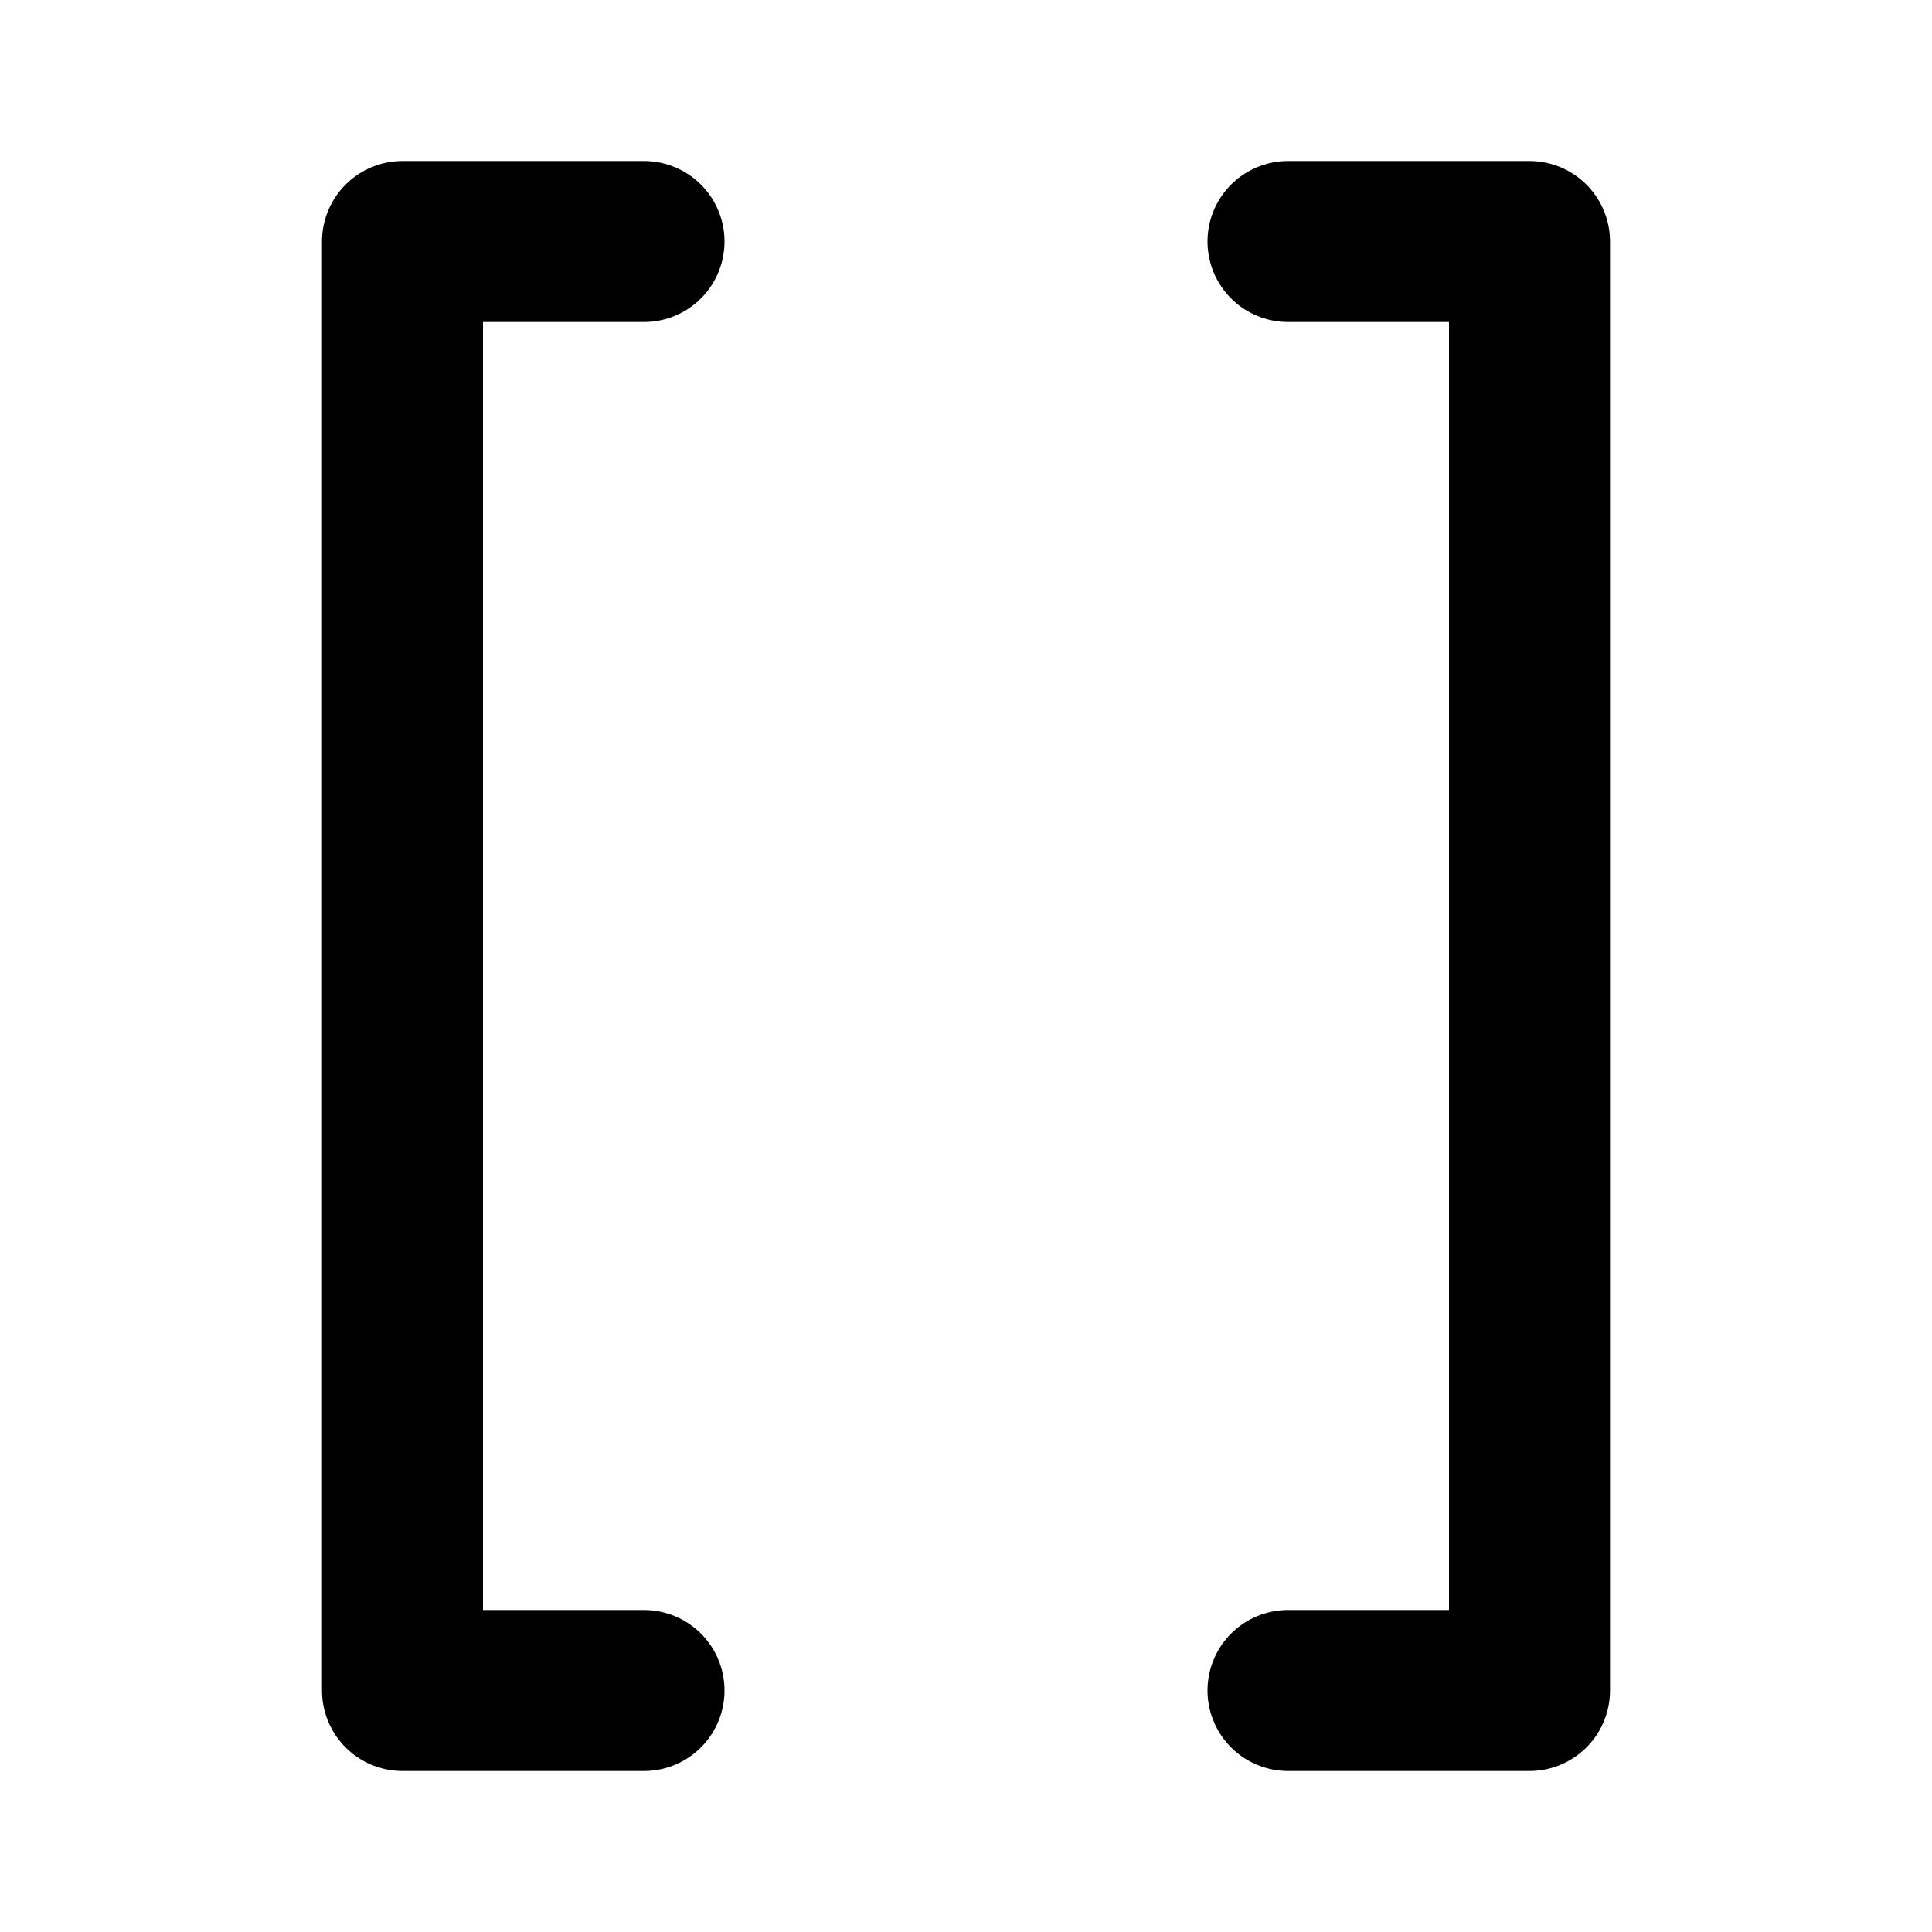
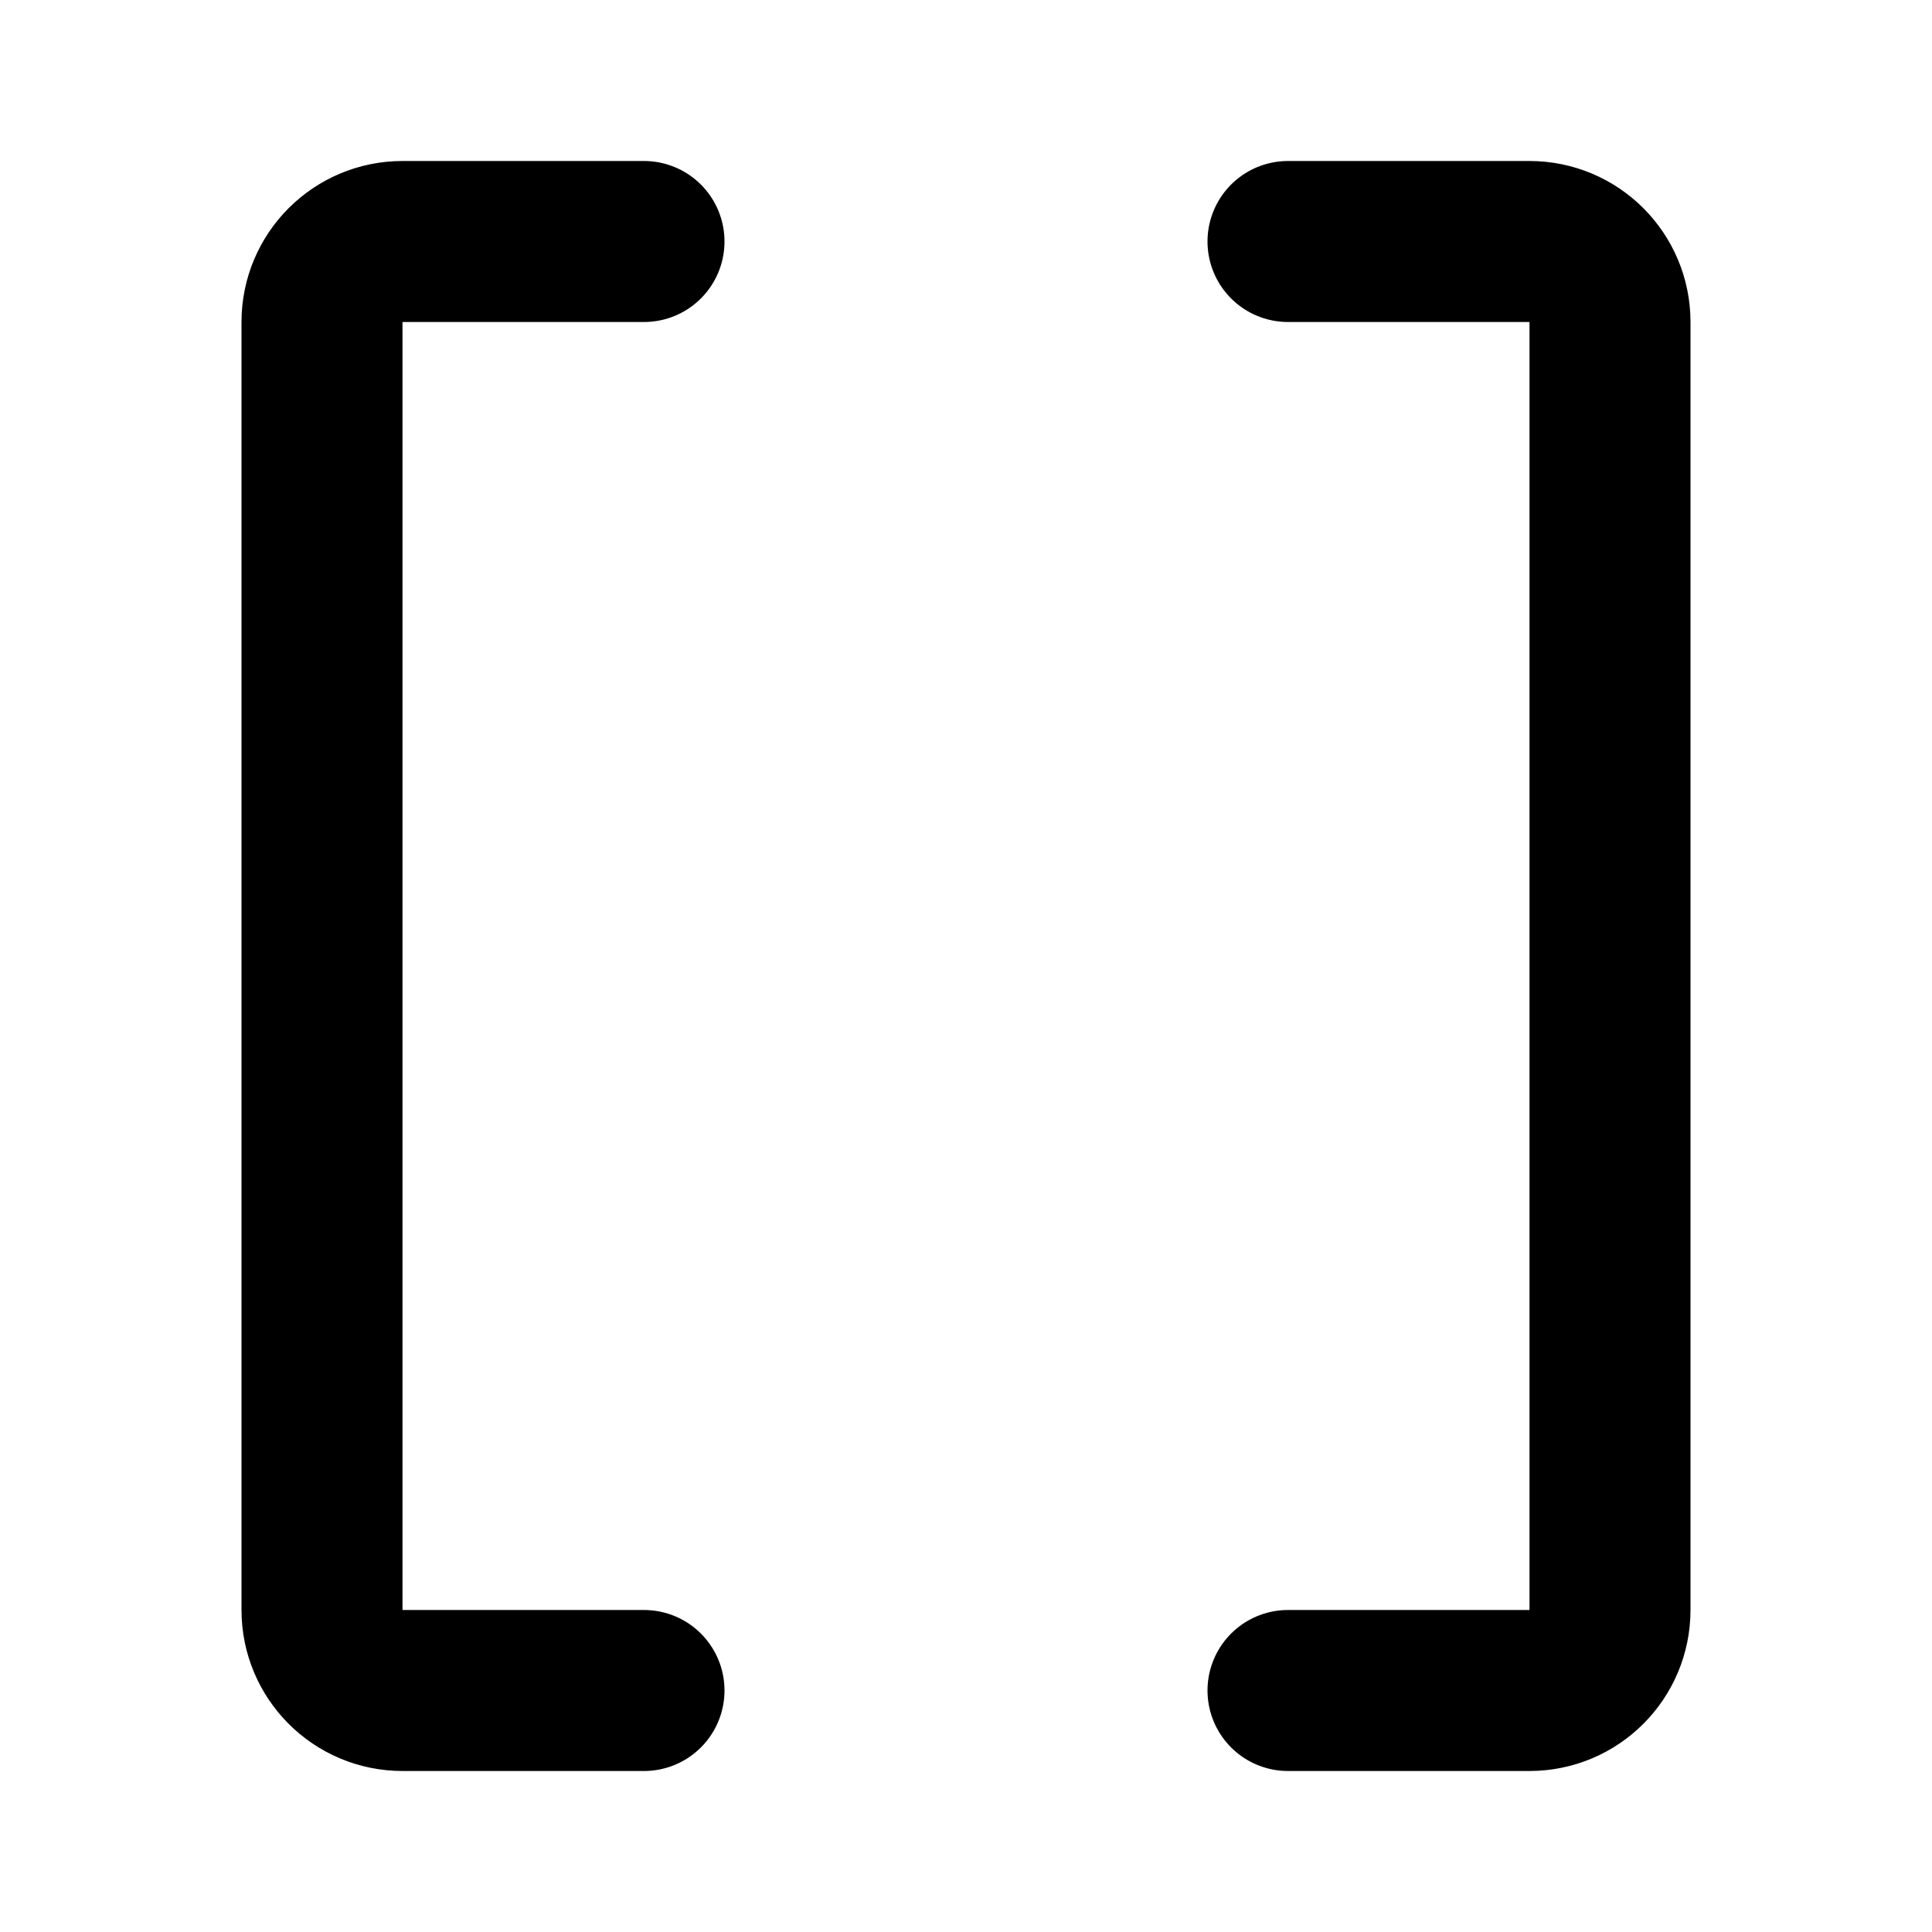
<svg xmlns="http://www.w3.org/2000/svg" width="24" height="24" viewBox="0 0 24 24" fill="none" stroke="currentColor" stroke-width="2" stroke-linecap="round" stroke-linejoin="round">
-   <path d="M16 3h3v18h-3" />
-   <path d="M8 21H5V3h3" />
+   <path d="M16 3h3a1 1 0 0 1 1 1v16a1 1 0 0 1-1 1h-3" />
+   <path d="M8 21H5a1 1 0 0 1-1-1V4a1 1 0 0 1 1-1h3" />
</svg>
